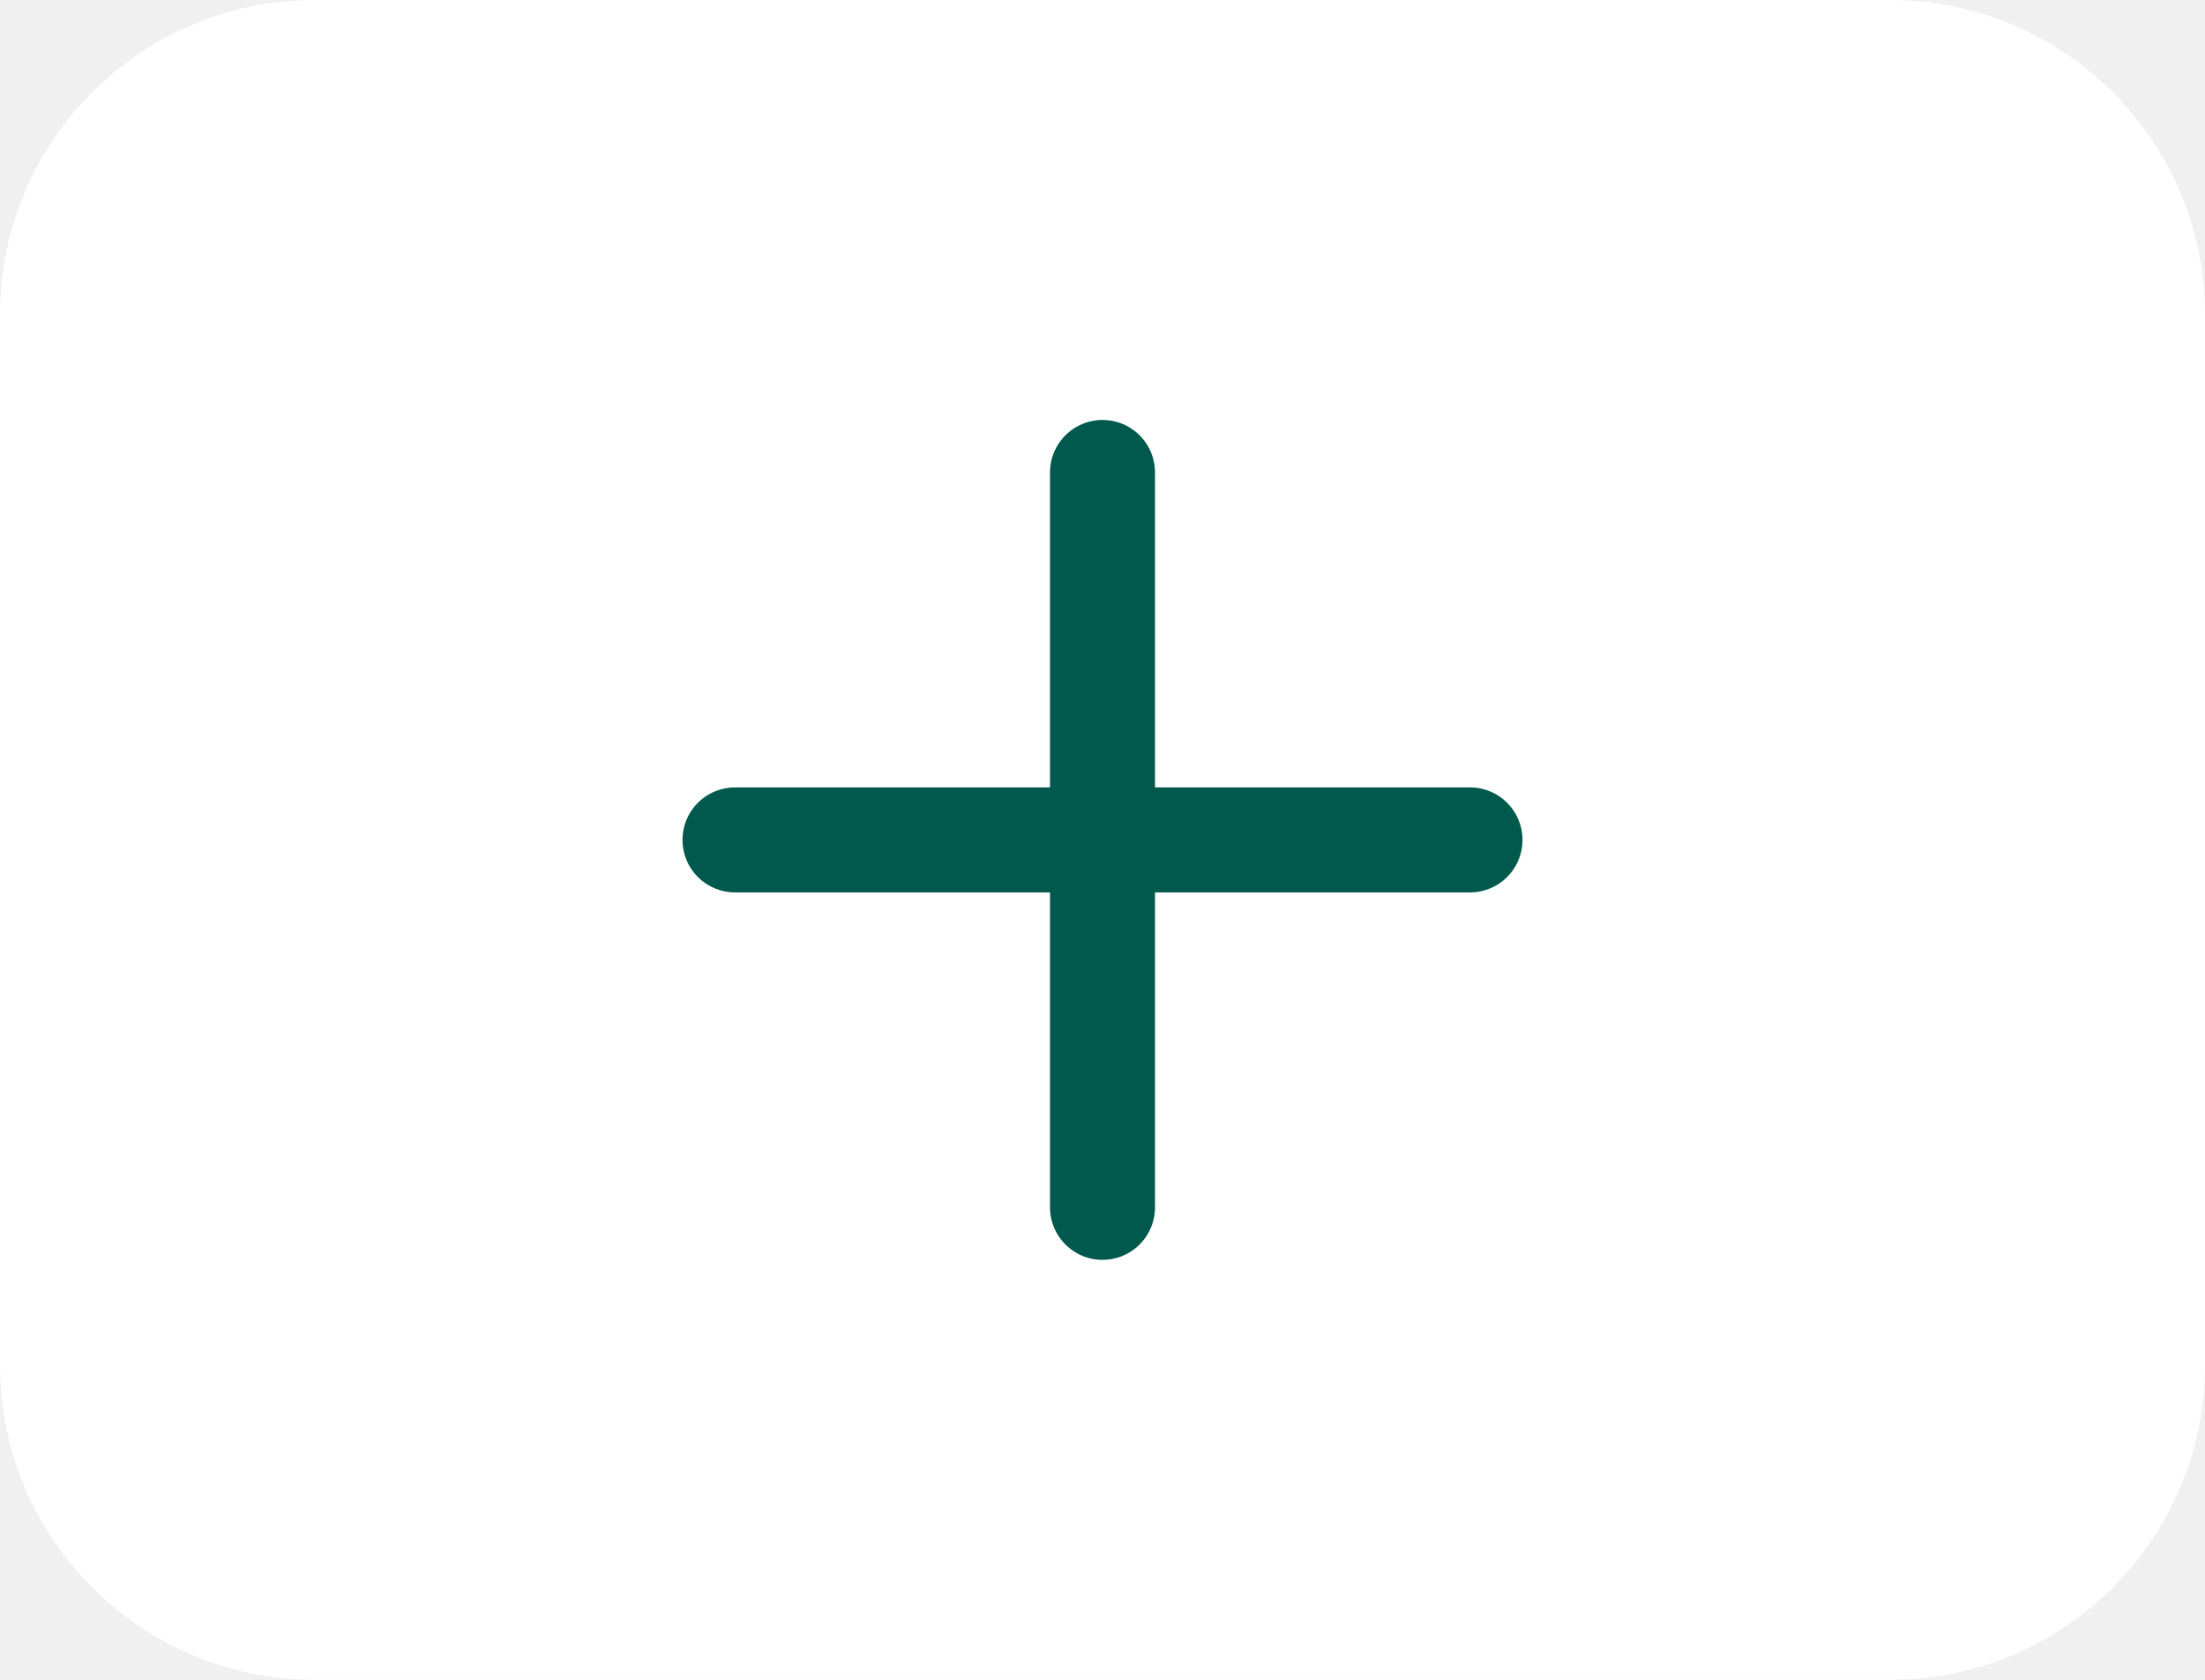
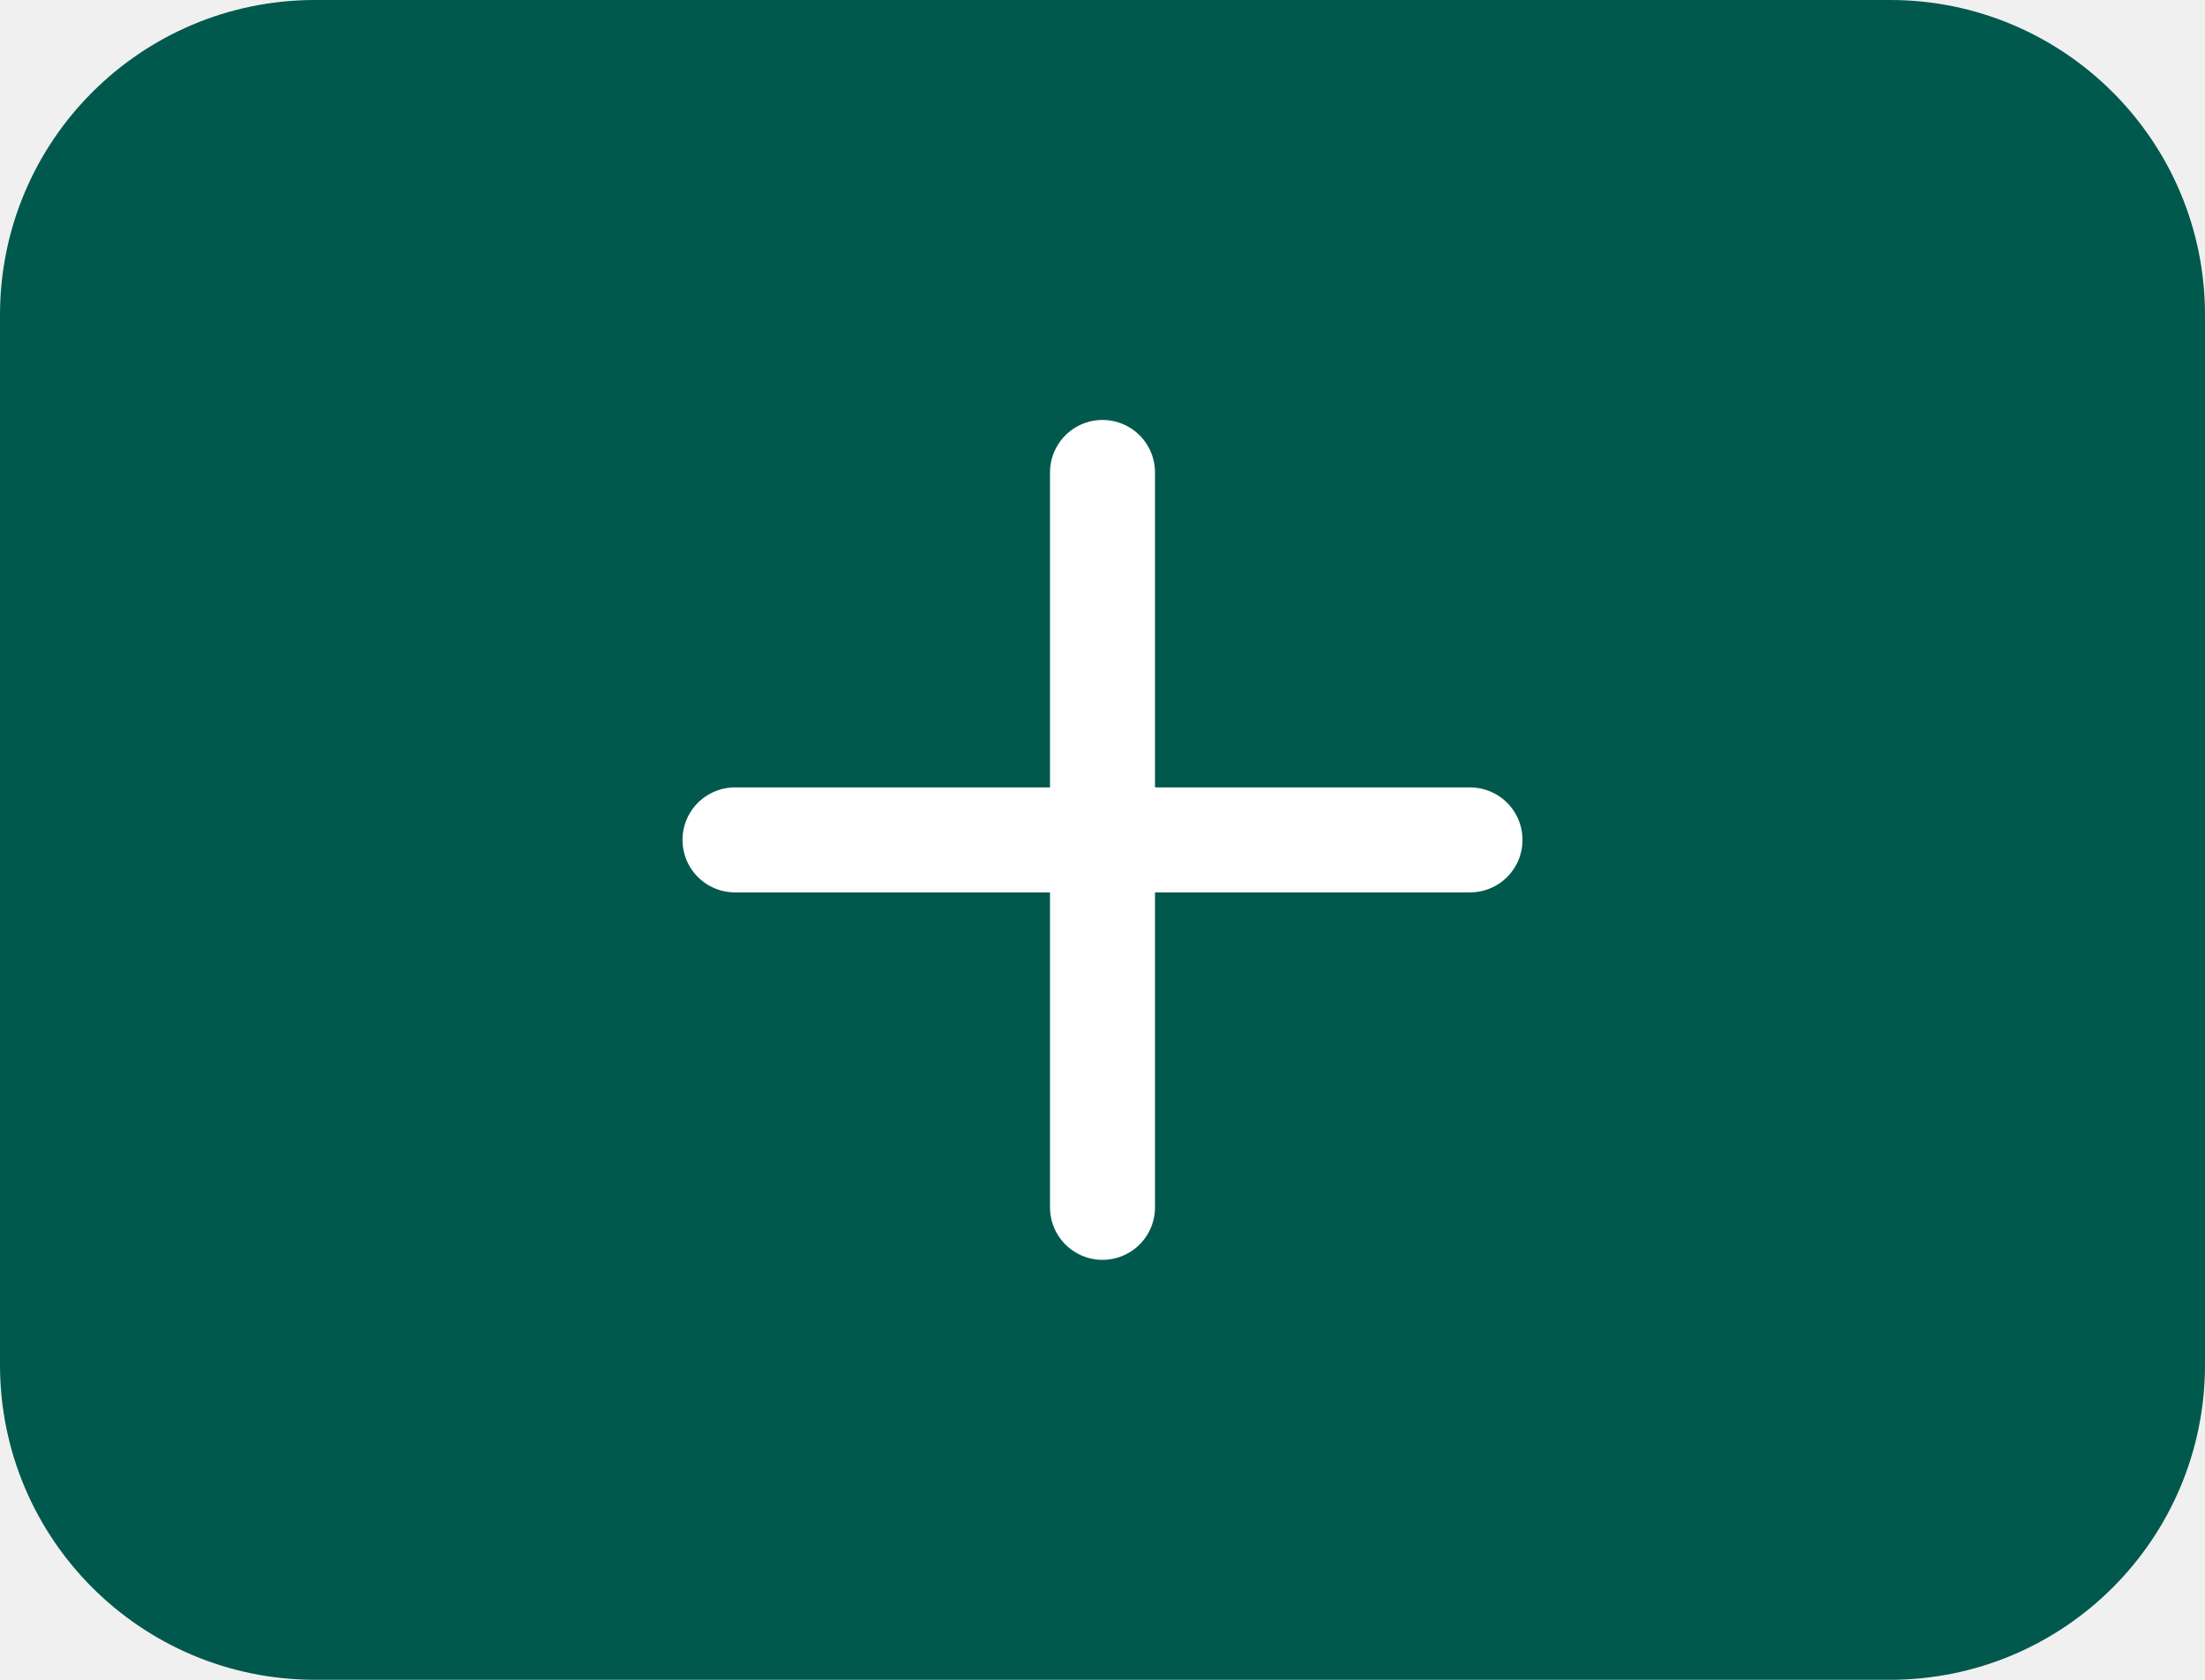
<svg xmlns="http://www.w3.org/2000/svg" width="42" height="32" viewBox="0 0 42 32">
-   <path d="M0 6C0 2.686 2.686 0 6 0H36C39.314 0 42 2.686 42 6V26C42 29.314 39.314 32 36 32H6C2.686 32 0 29.314 0 26V6Z" fill="white" class="jsx-2055010441" />
-   <path d="M21 9V23" stroke="#00594C" stroke-width="2" stroke-linecap="round" stroke-linejoin="round" class="jsx-2055010441" />
-   <path d="M14 16H28" stroke="#00594C" stroke-width="2" stroke-linecap="round" stroke-linejoin="round" class="jsx-2055010441" />
+   <path d="M0 6C0 2.686 2.686 0 6 0H36C39.314 0 42 2.686 42 6V26C42 29.314 39.314 32 36 32H6C2.686 32 0 29.314 0 26V6Z" fill="#00594C" class="jsx-2055010441" />
+   <path d="M21 9V23" stroke="#FFF" stroke-width="2" stroke-linecap="round" stroke-linejoin="round" class="jsx-2055010441" />
+   <path d="M14 16H28" stroke="#FFF" stroke-width="2" stroke-linecap="round" stroke-linejoin="round" class="jsx-2055010441" />
</svg>
